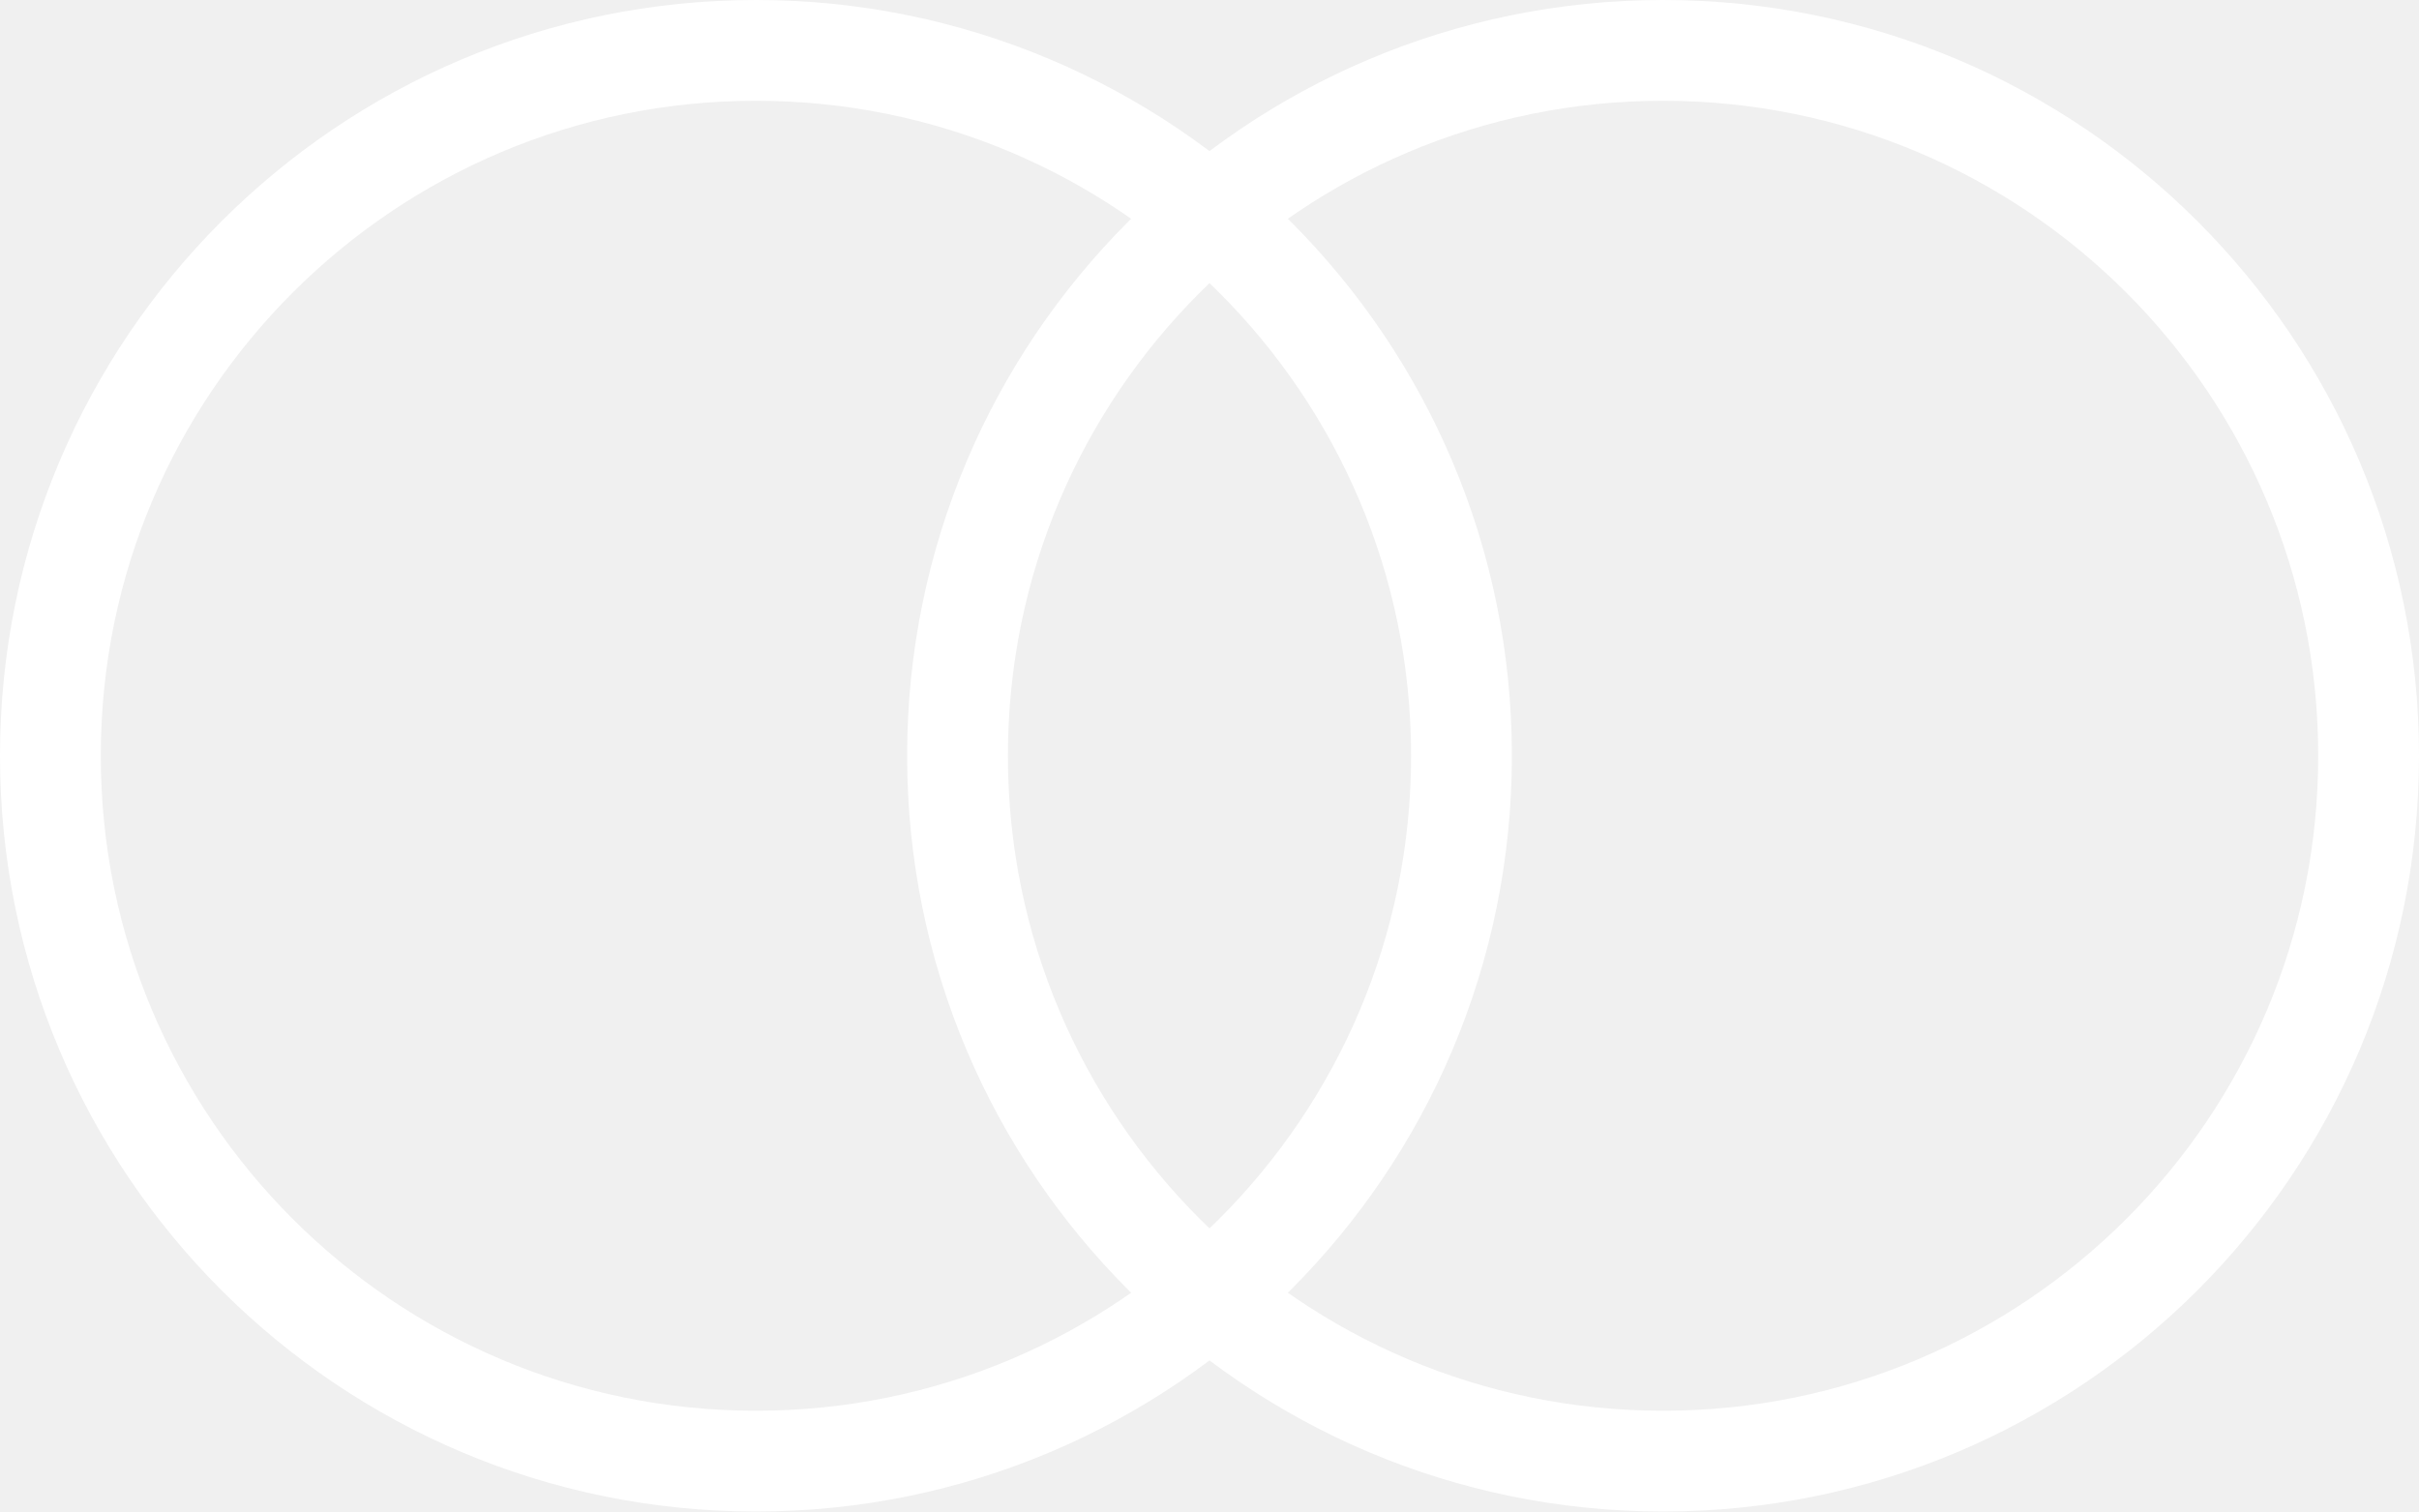
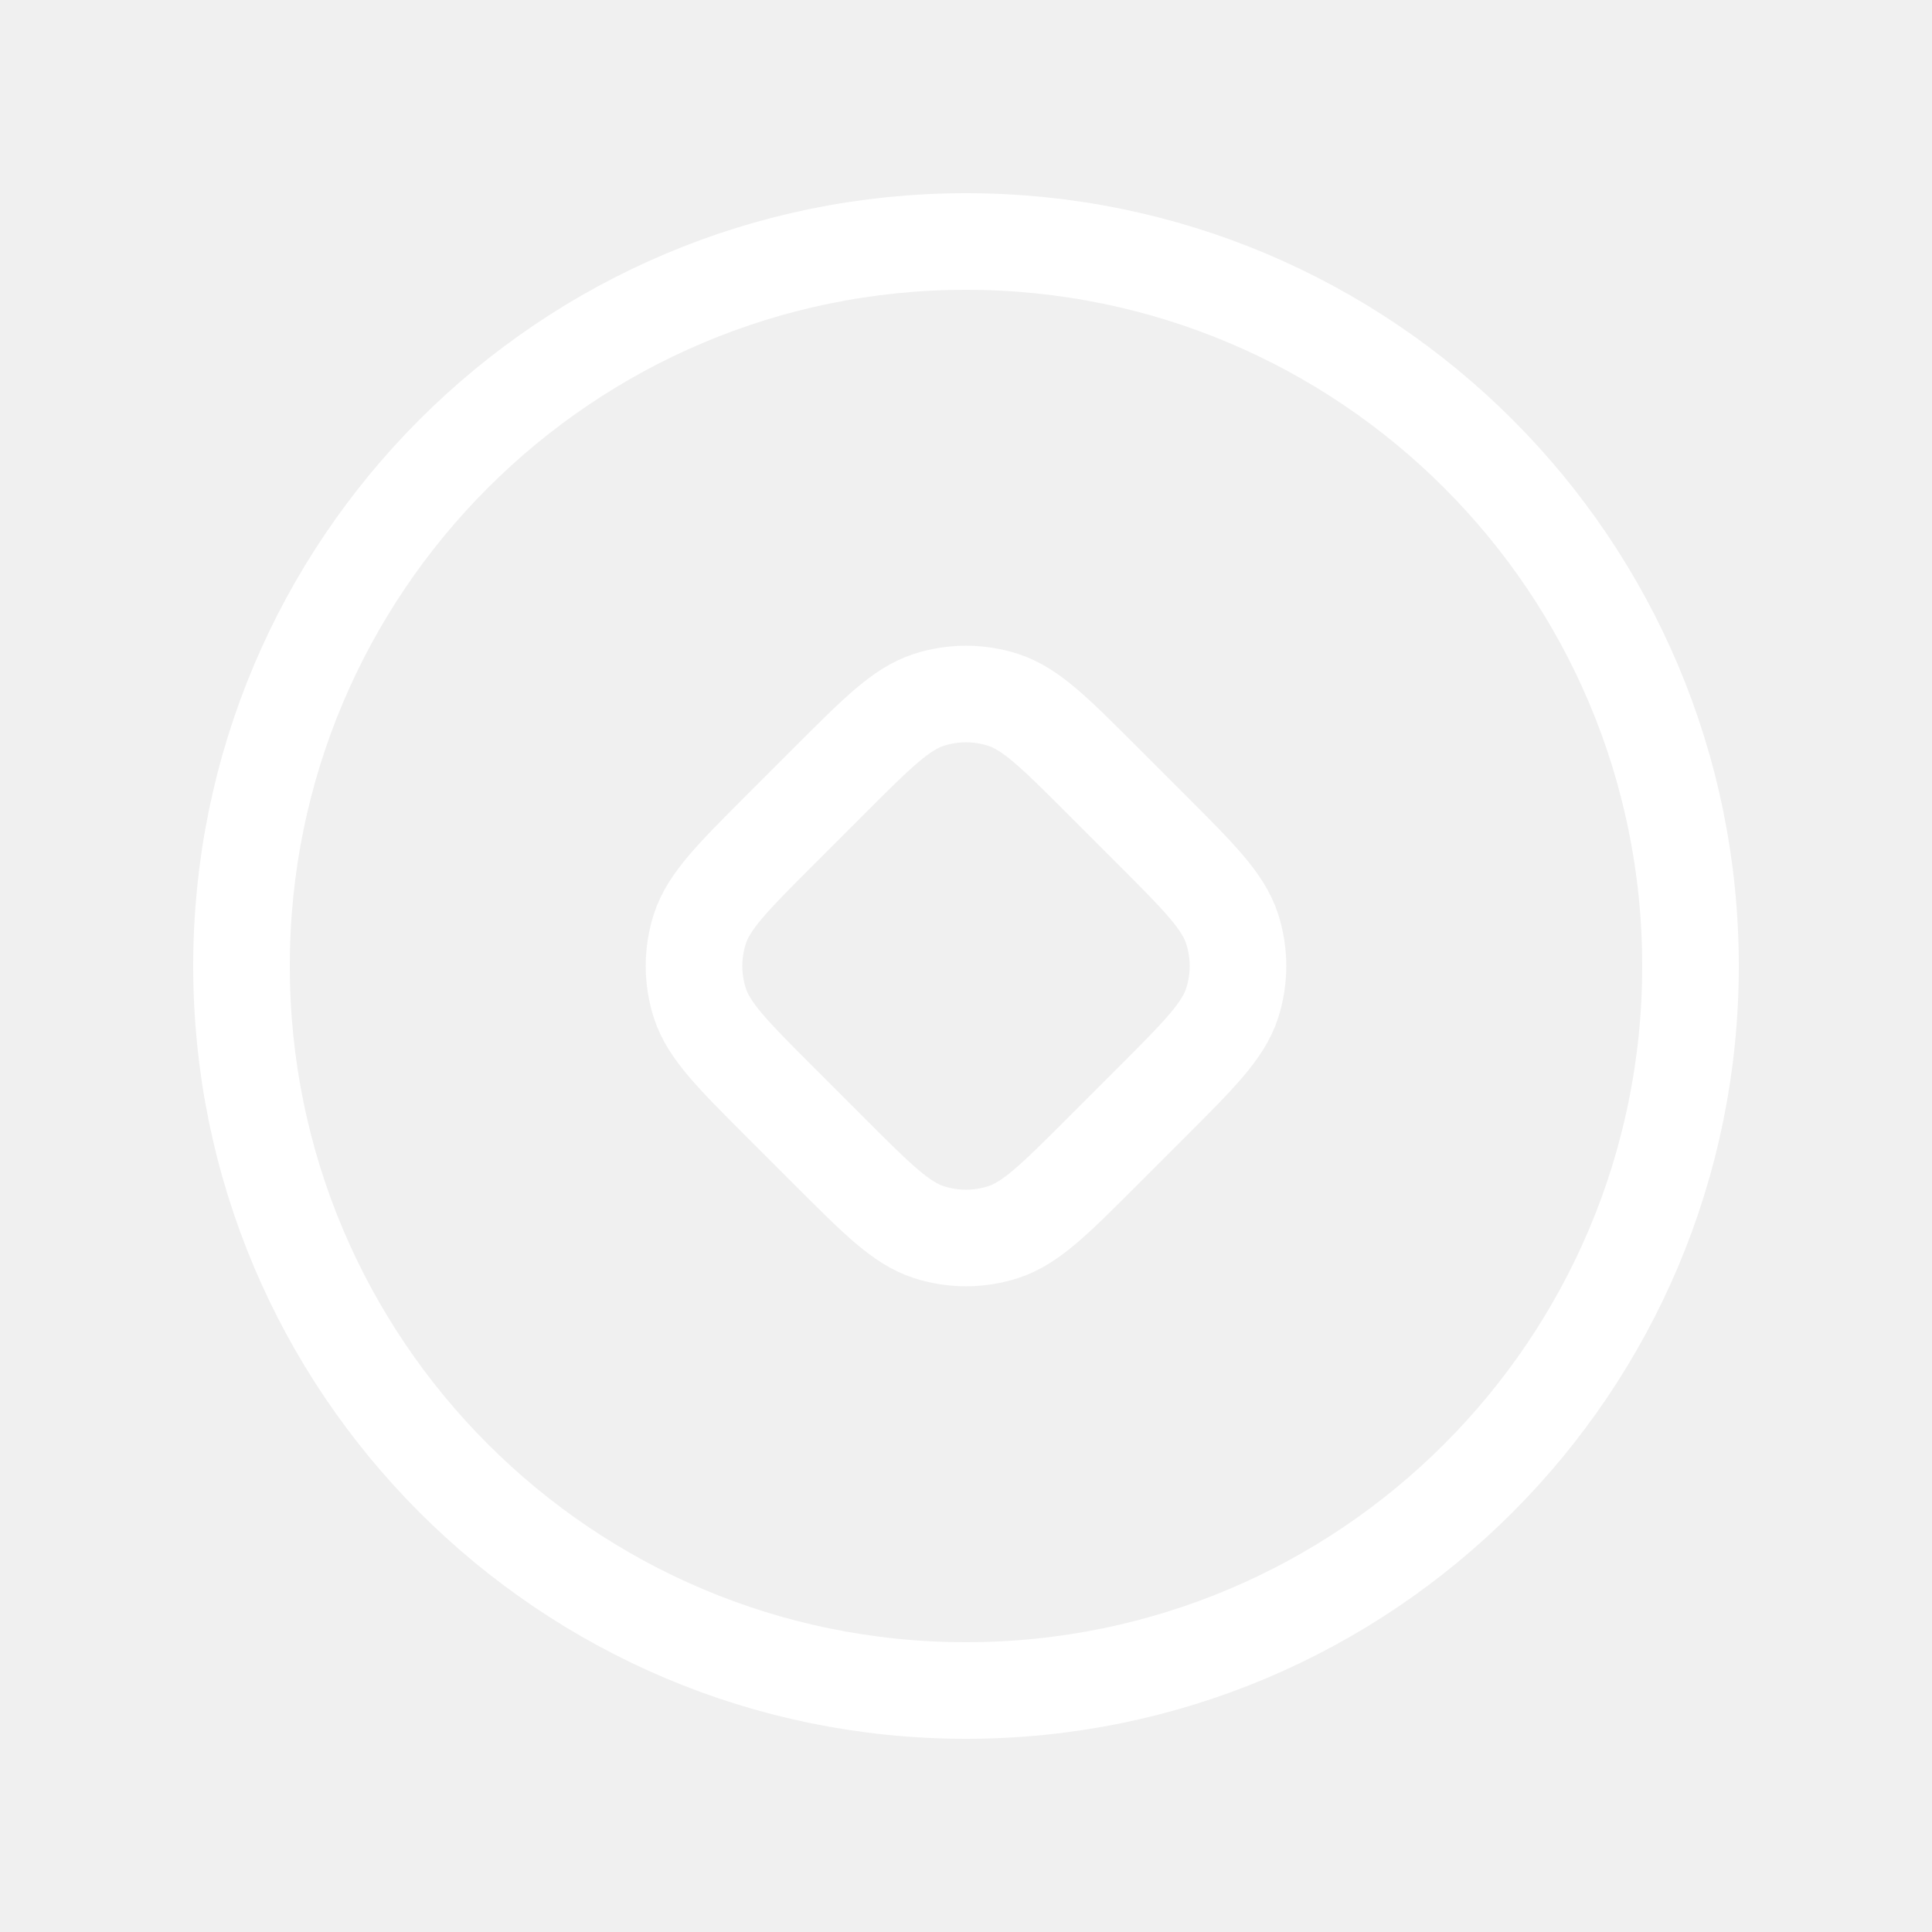
- <svg xmlns="http://www.w3.org/2000/svg" width="24" height="15" viewBox="0 0 24 15" fill="none">
-   <path d="M7.5 14.5C11.366 14.5 14.5 11.366 14.5 7.5C14.5 3.634 11.366 0.5 7.5 0.5C3.634 0.5 0.5 3.634 0.5 7.5C0.5 11.366 3.634 14.5 7.5 14.5Z" stroke="white" />
-   <path d="M16.5 14.5C20.366 14.5 23.5 11.366 23.5 7.5C23.5 3.634 20.366 0.5 16.5 0.5C12.634 0.5 9.5 3.634 9.5 7.5C9.5 11.366 12.634 14.5 16.5 14.5Z" stroke="white" />
+ <svg xmlns="http://www.w3.org/2000/svg" width="40" height="40" viewBox="0 0 40 40" fill="none">
+   <path d="M35 20C35 28.284 28.284 35 20 35C11.716 35 5 28.284 5 20C5 11.716 11.716 5 20 5C28.284 5 35 11.716 35 20Z" stroke="white" stroke-width="2" stroke-linecap="round" stroke-linejoin="round" />
+   <path d="M17.172 16.162C18.162 15.172 18.657 14.677 19.227 14.491C19.73 14.328 20.27 14.328 20.773 14.491C21.343 14.677 21.838 15.172 22.828 16.162L23.838 17.172C24.828 18.162 25.323 18.657 25.509 19.227C25.672 19.73 25.672 20.27 25.509 20.773C25.323 21.343 24.828 21.838 23.838 22.828L22.828 23.838C21.838 24.828 21.343 25.323 20.773 25.509C20.27 25.672 19.73 25.672 19.227 25.509C18.657 25.323 18.162 24.828 17.172 23.838L16.162 22.828C15.172 21.838 14.677 21.343 14.491 20.773C14.328 20.27 14.328 19.73 14.491 19.227C14.677 18.657 15.172 18.162 16.162 17.172L17.172 16.162Z" stroke="white" stroke-width="2" stroke-linecap="round" stroke-linejoin="round" />
</svg>
